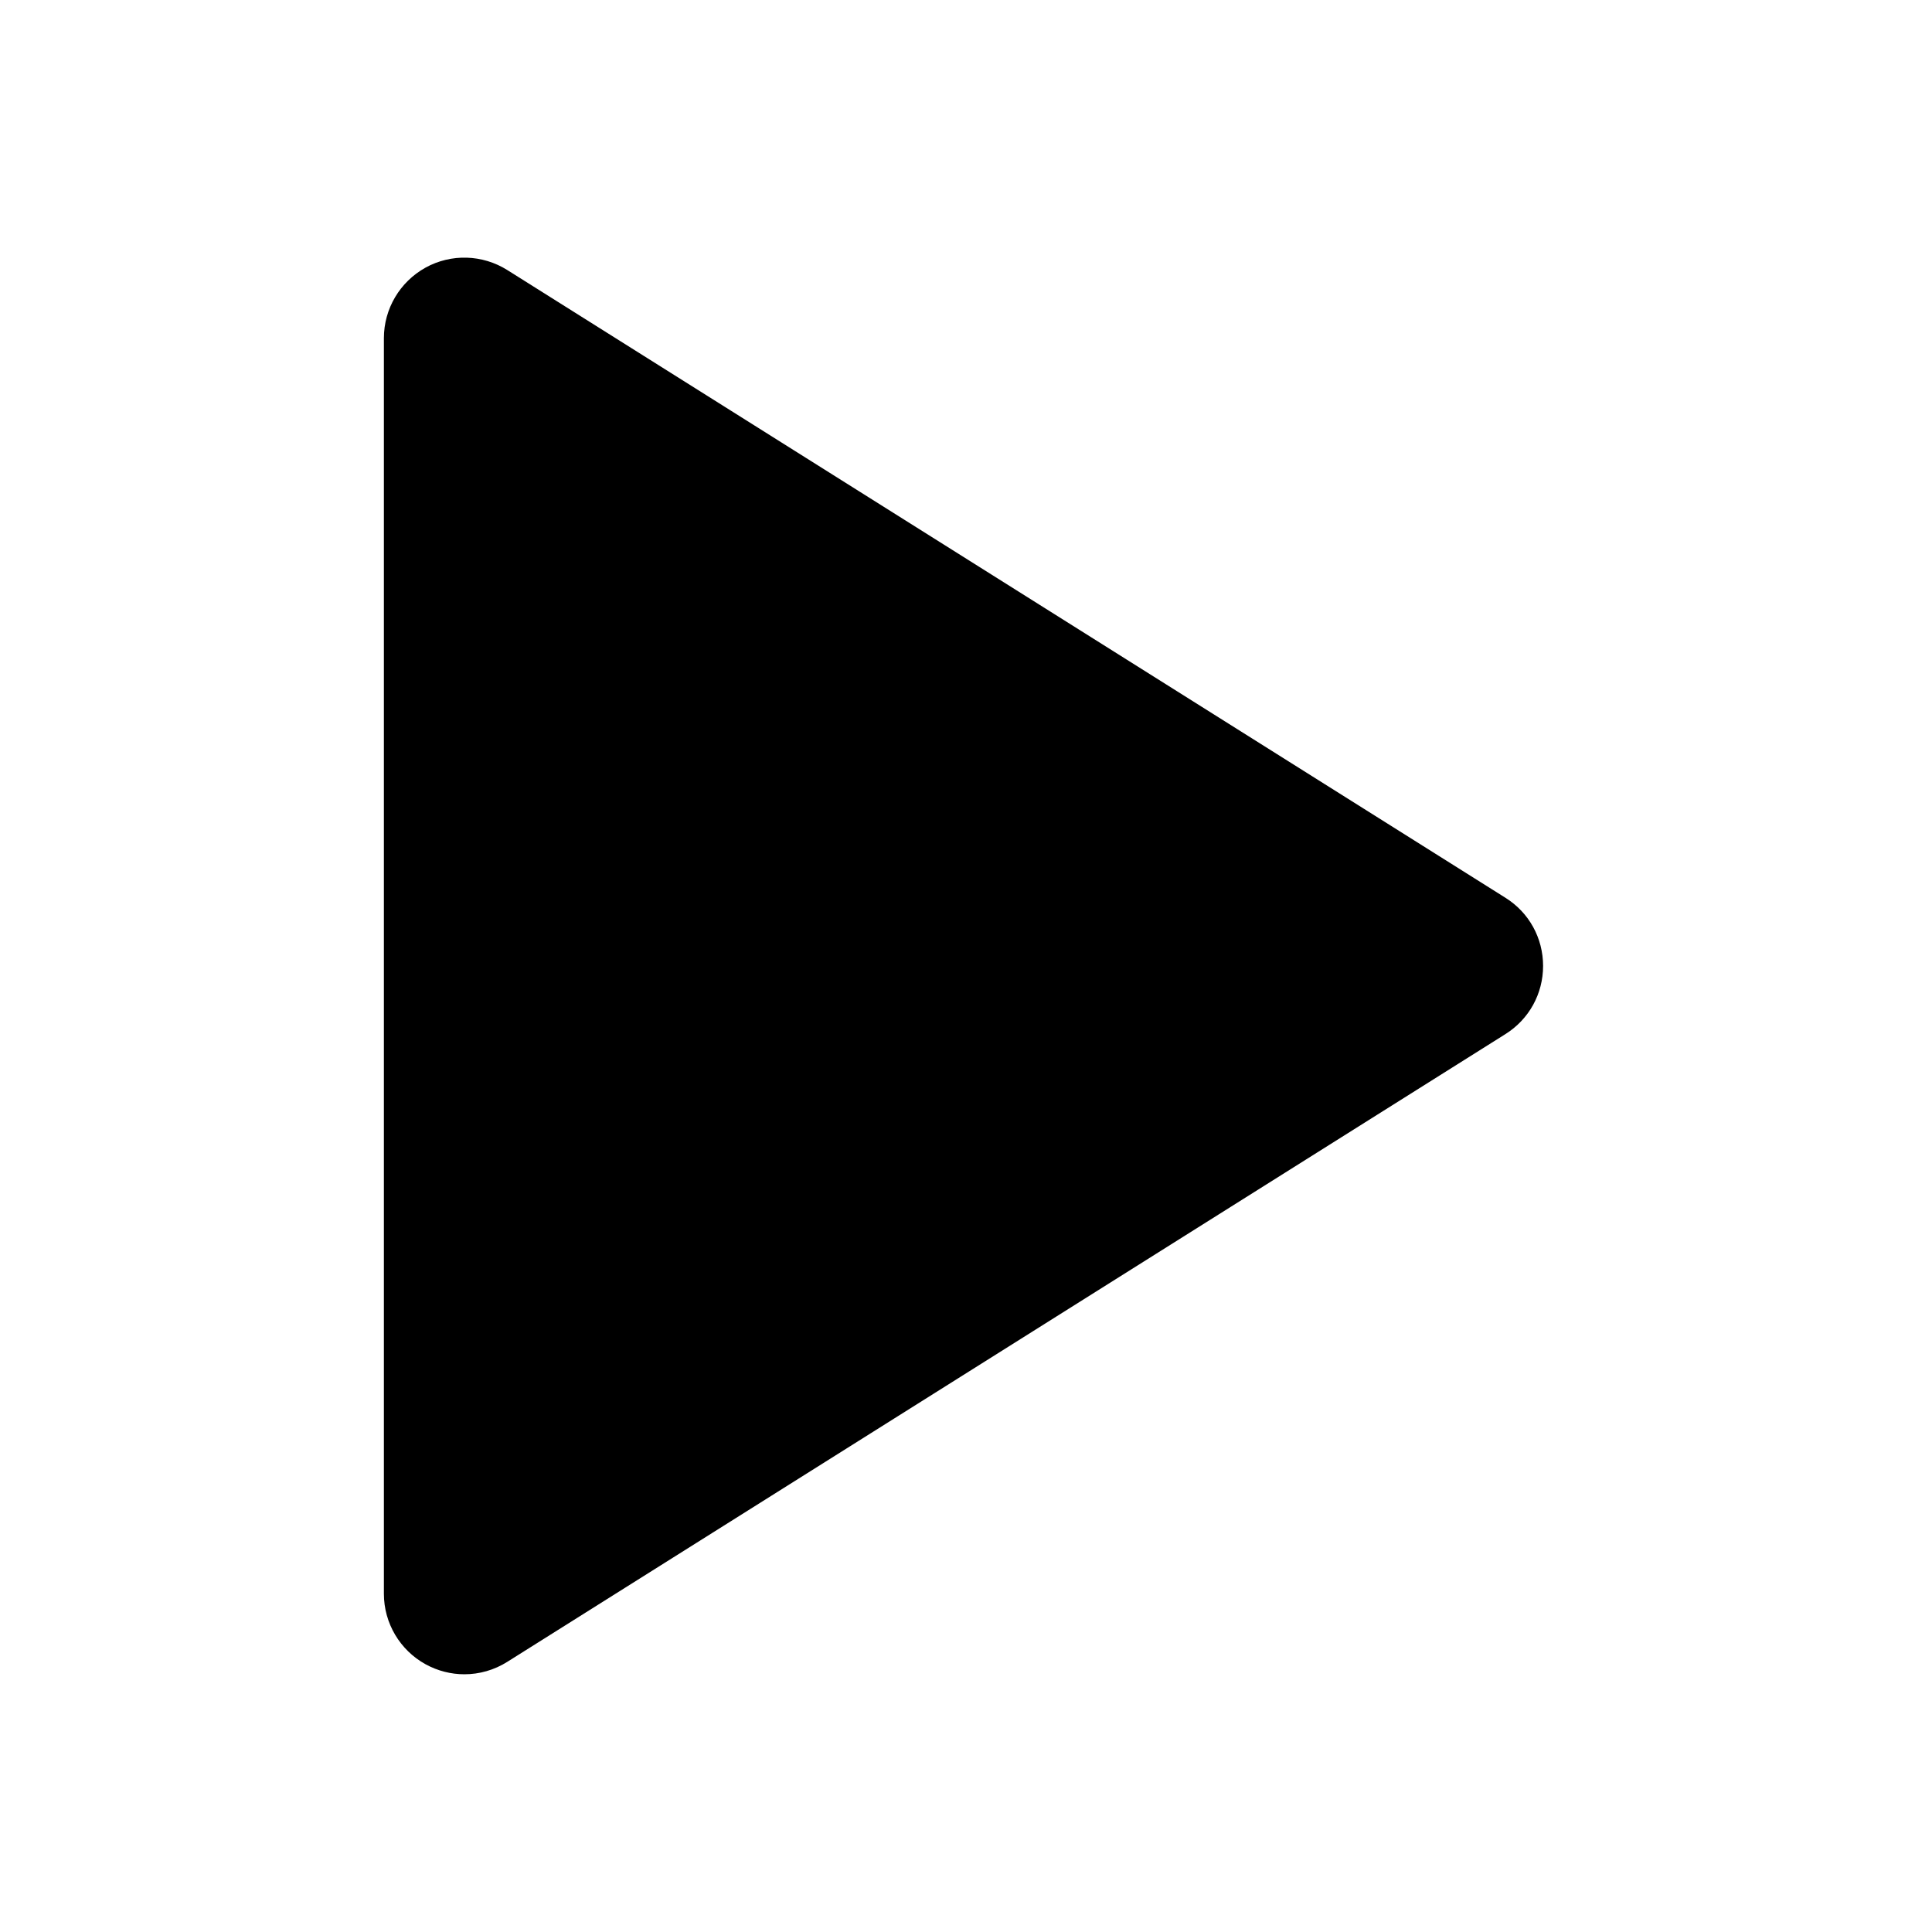
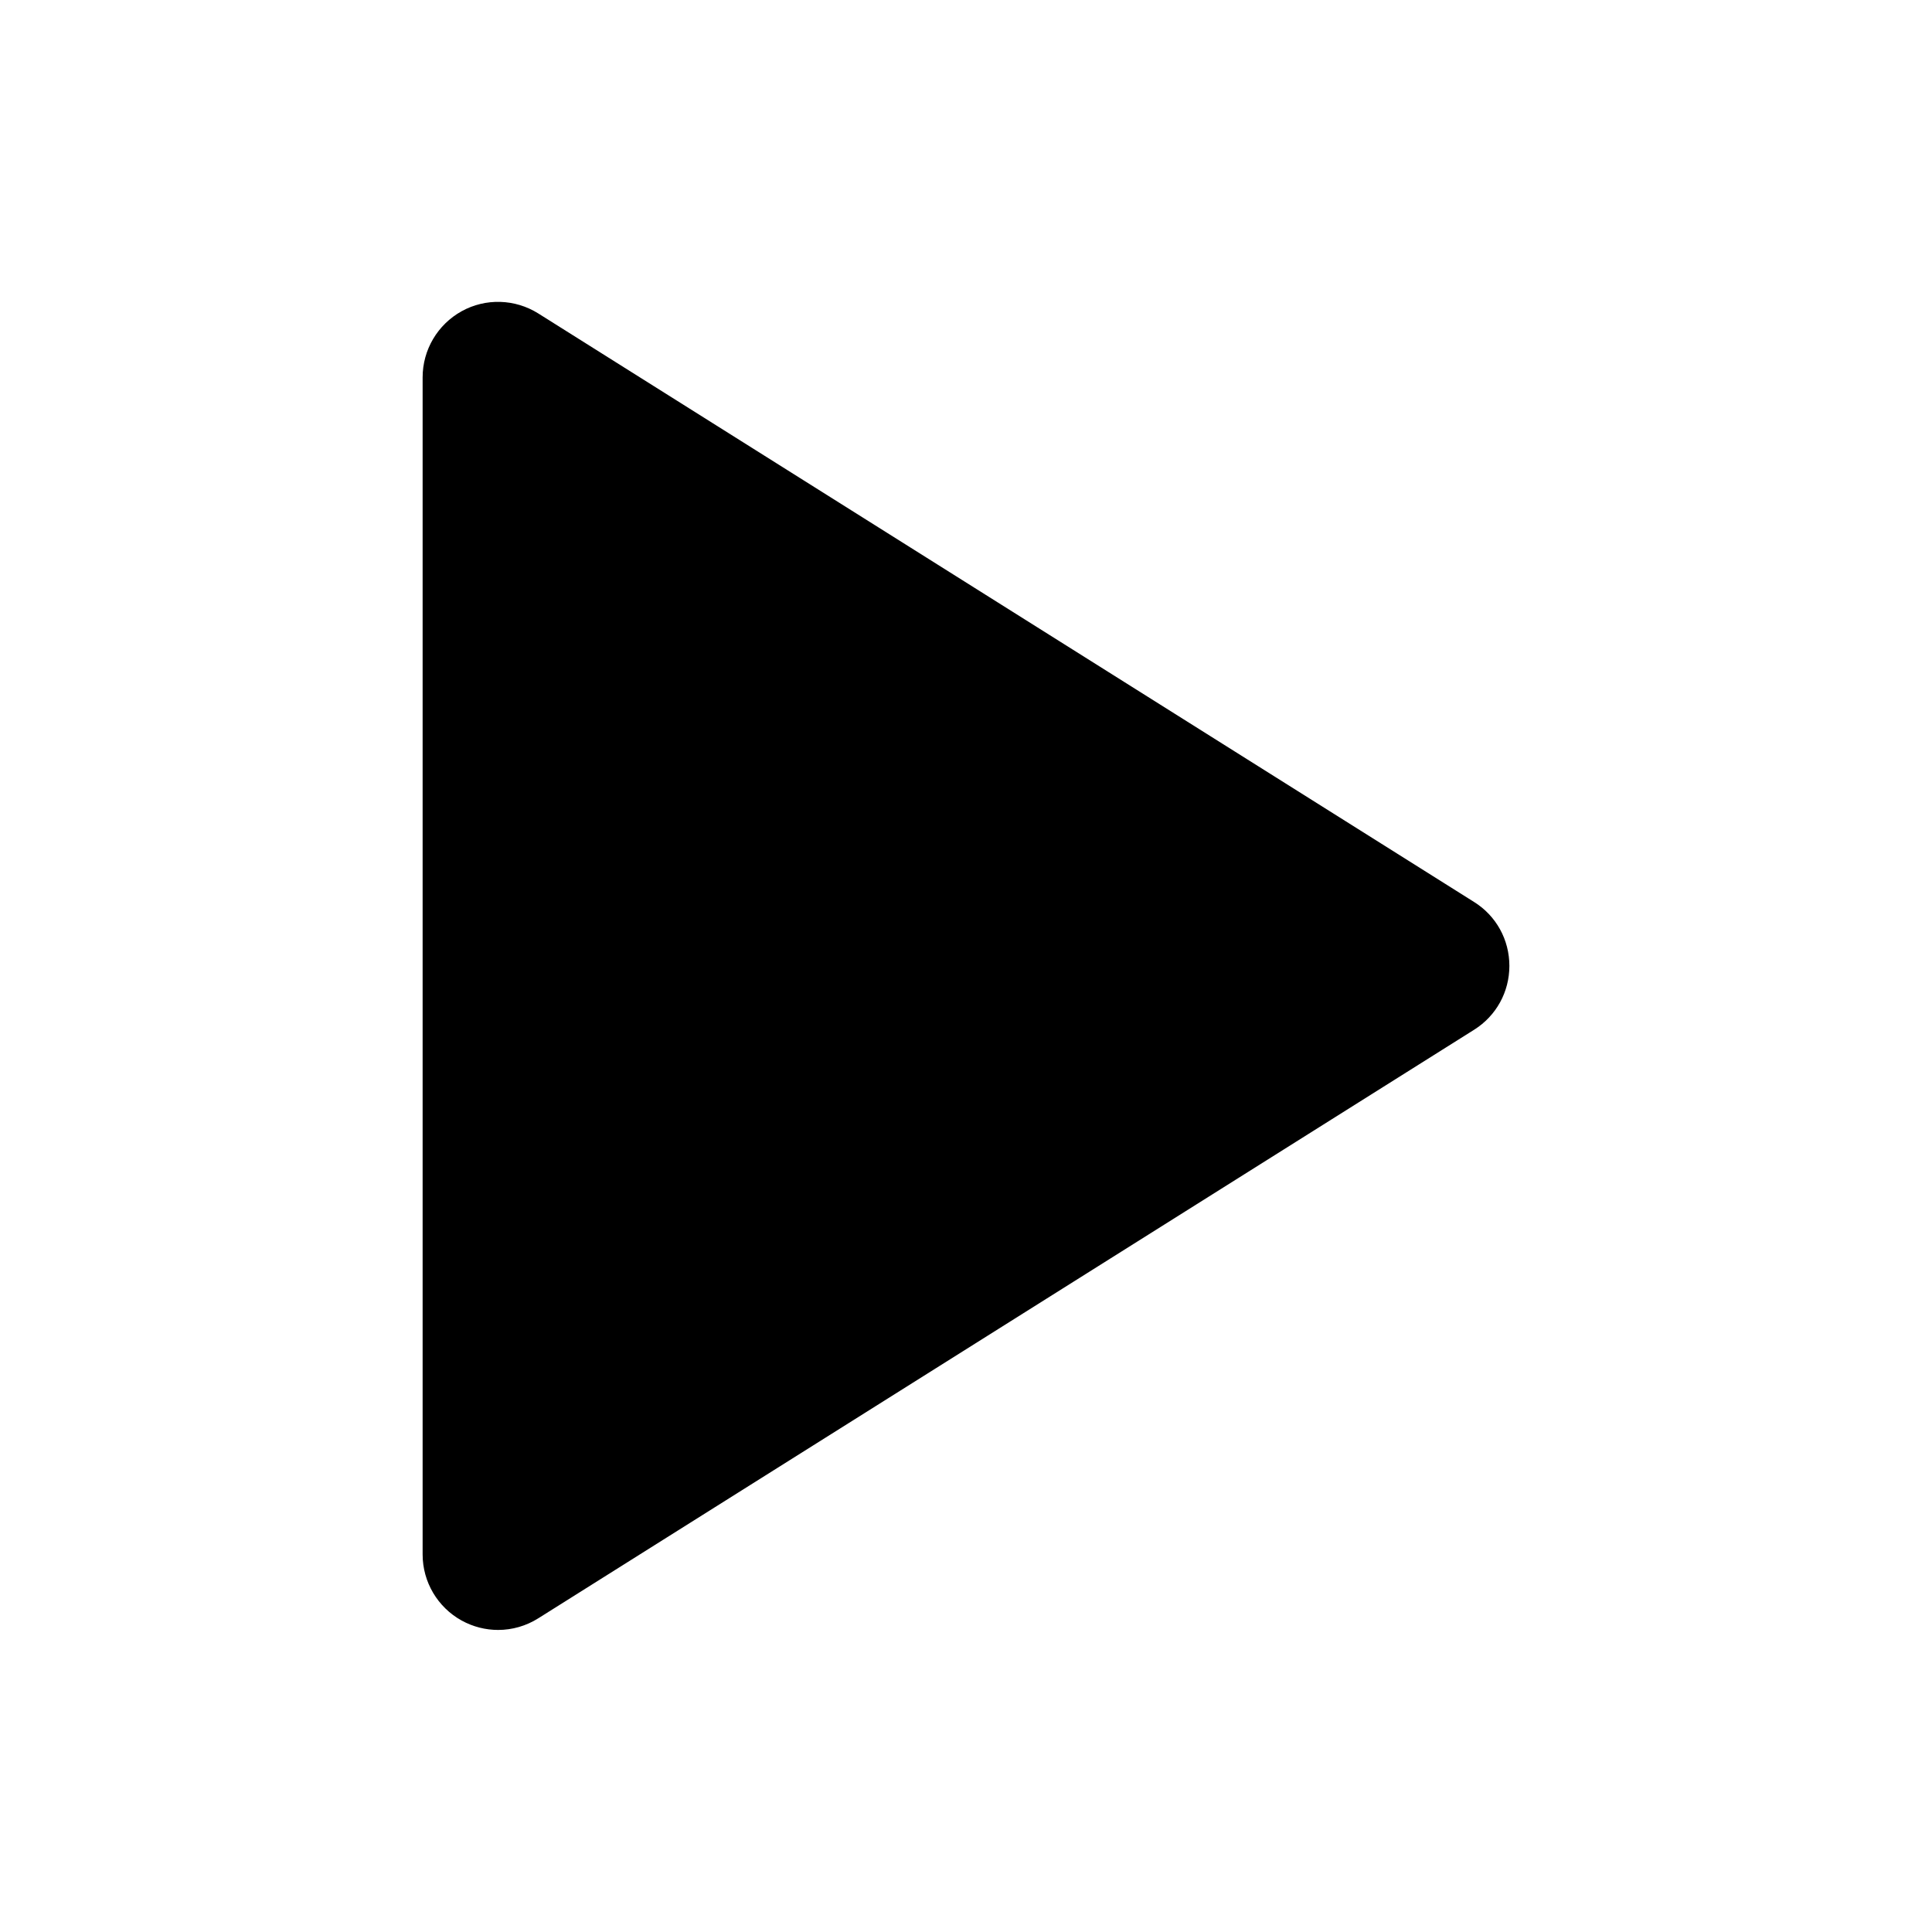
- <svg xmlns="http://www.w3.org/2000/svg" width="30" height="30" viewBox="0 0 30 30">
-   <path fill-rule="evenodd" d="M23.377,13.941 L7.877,4.193 C7.492,3.951 7.005,3.936 6.607,4.156 C6.209,4.377 5.961,4.795 5.961,5.251 L5.961,24.748 C5.961,25.203 6.209,25.622 6.607,25.842 C6.796,25.946 7.004,25.998 7.211,25.998 C7.443,25.998 7.674,25.933 7.877,25.805 L23.377,16.057 C23.743,15.827 23.961,15.431 23.961,14.999 C23.961,14.566 23.743,14.17 23.377,13.941" />
+ <svg xmlns="http://www.w3.org/2000/svg" width="32" height="32" viewBox="0 0 32 32">
+   <path fill-rule="evenodd" d="M24.416,14.94 L8.916,5.192 C8.531,4.95 8.044,4.935 7.646,5.155 C7.248,5.376 7,5.794 7,6.25 L7,25.747 C7,26.202 7.248,26.621 7.646,26.841 C7.835,26.945 8.043,26.997 8.25,26.997 C8.482,26.997 8.713,26.932 8.916,26.804 L24.416,17.056 C24.782,16.826 25,16.43 25,15.998 C25,15.565 24.782,15.169 24.416,14.94" />
</svg>
